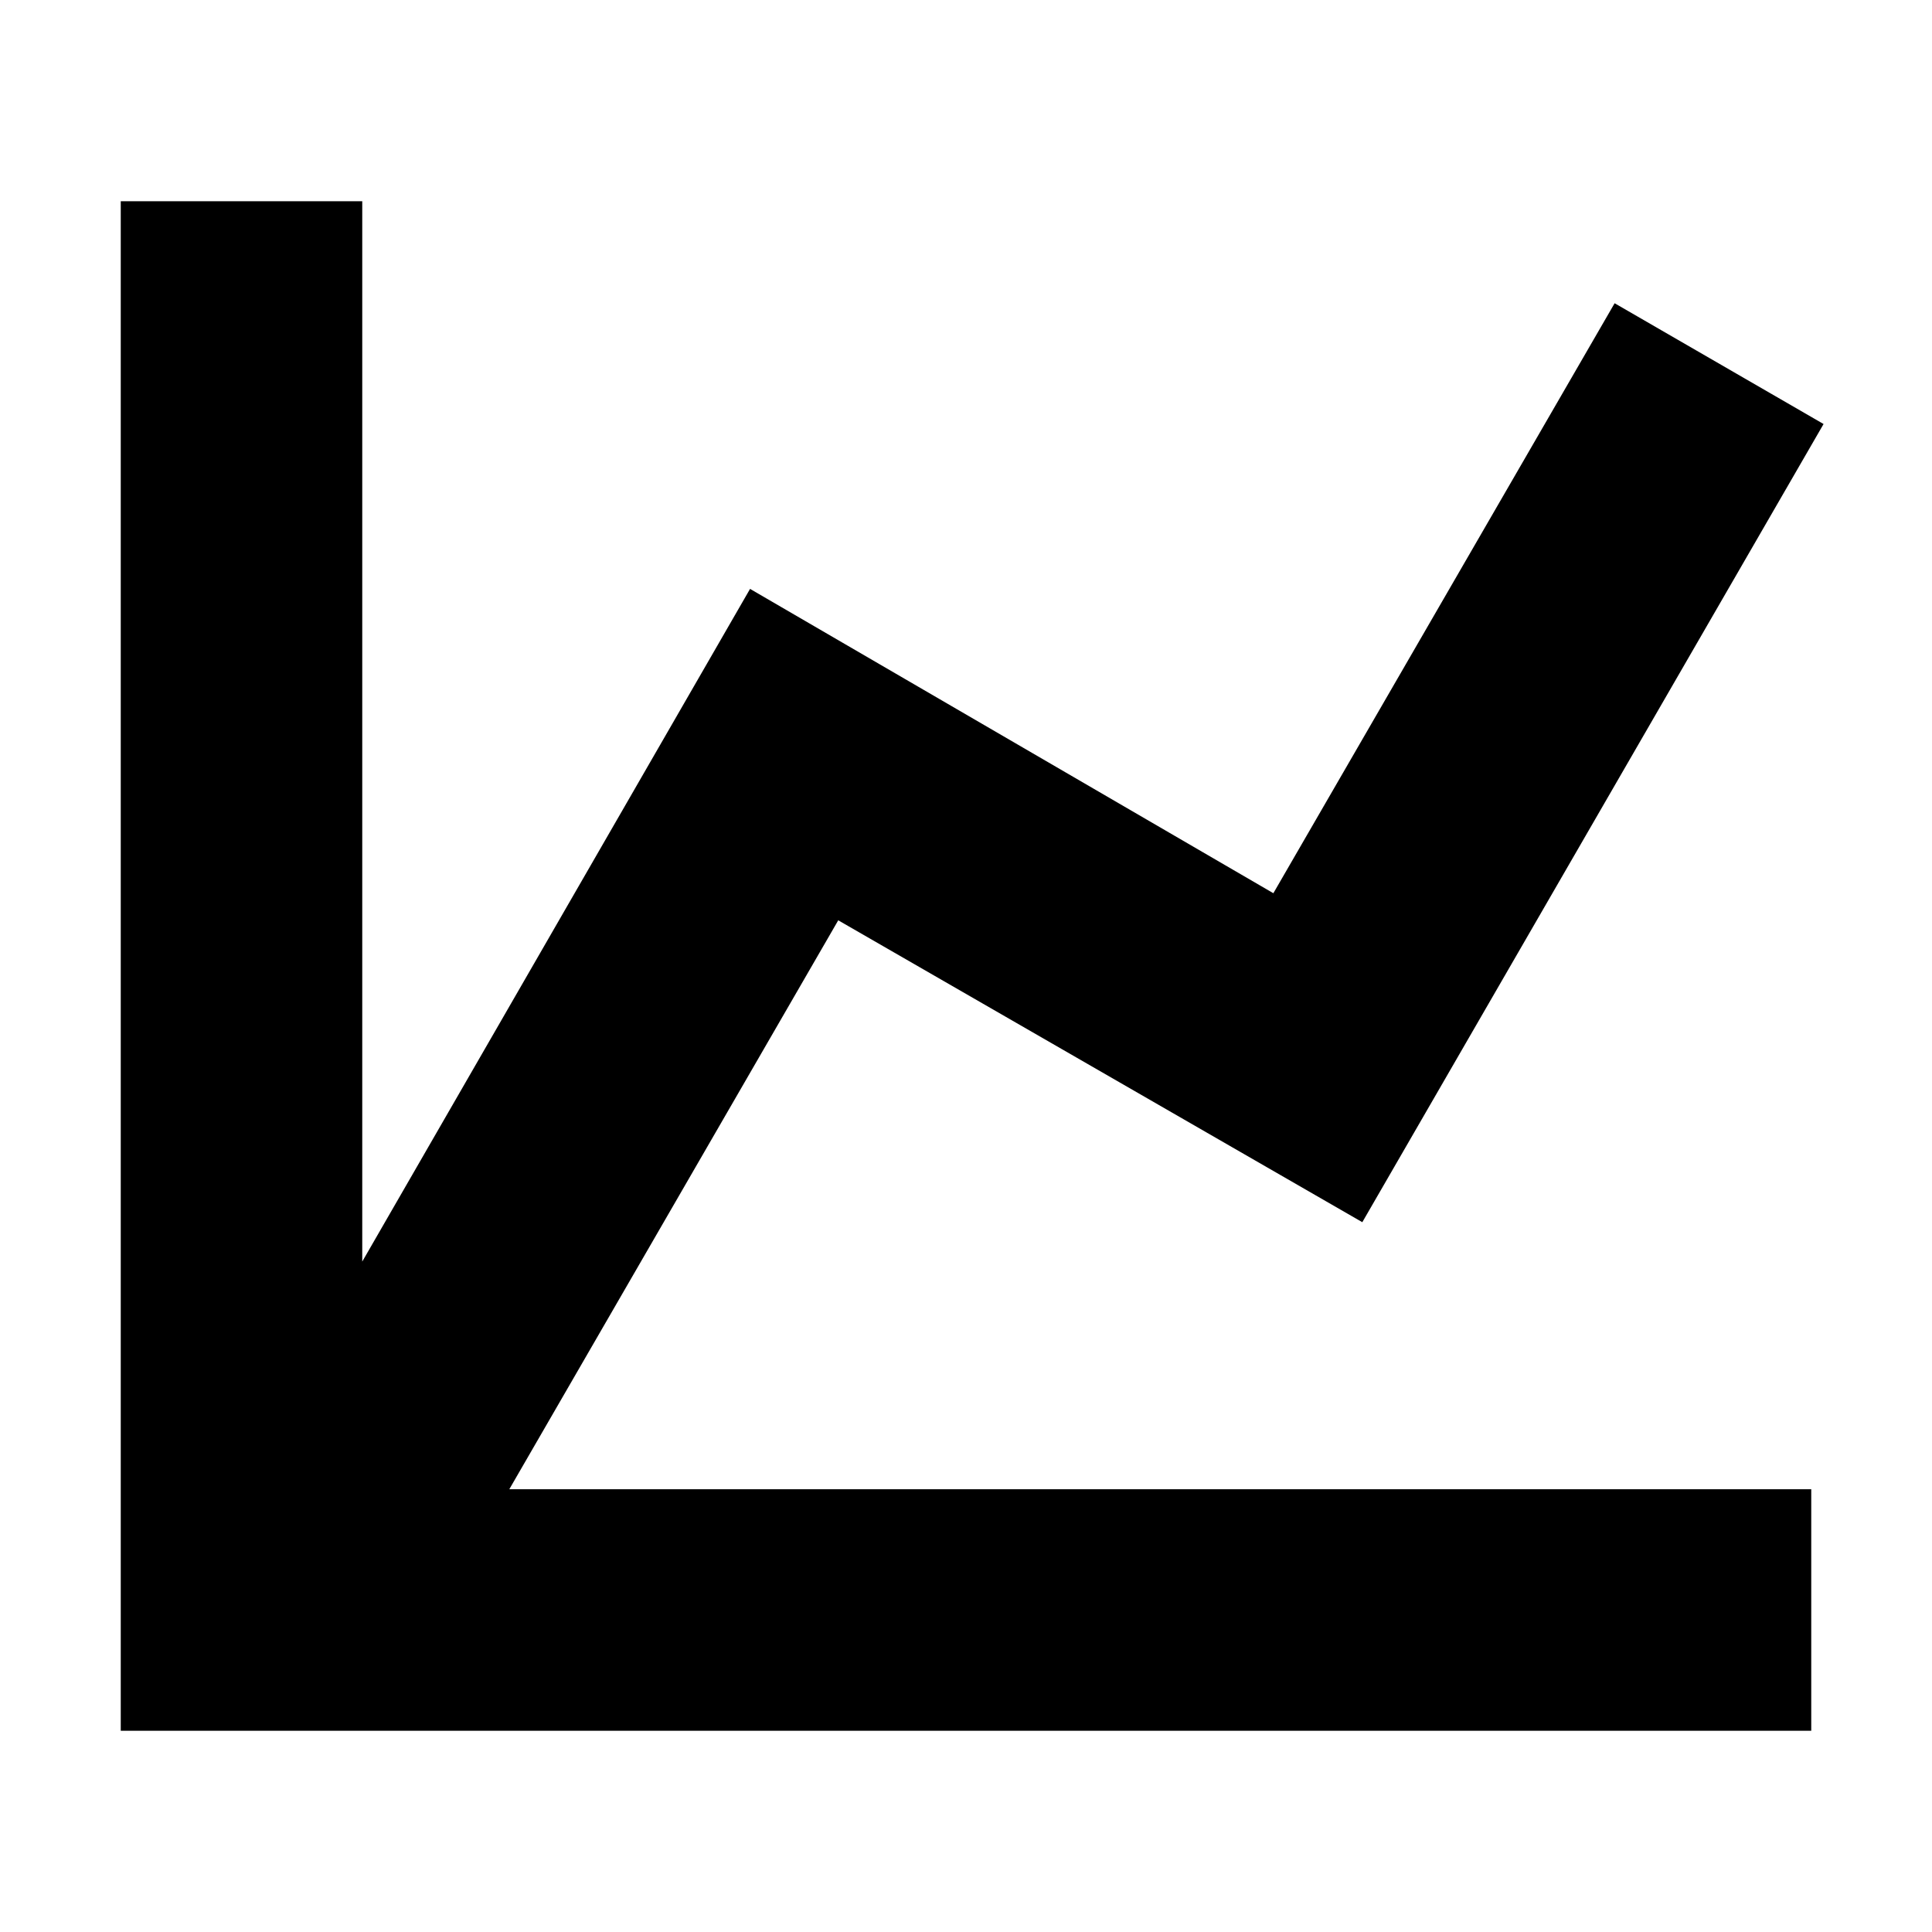
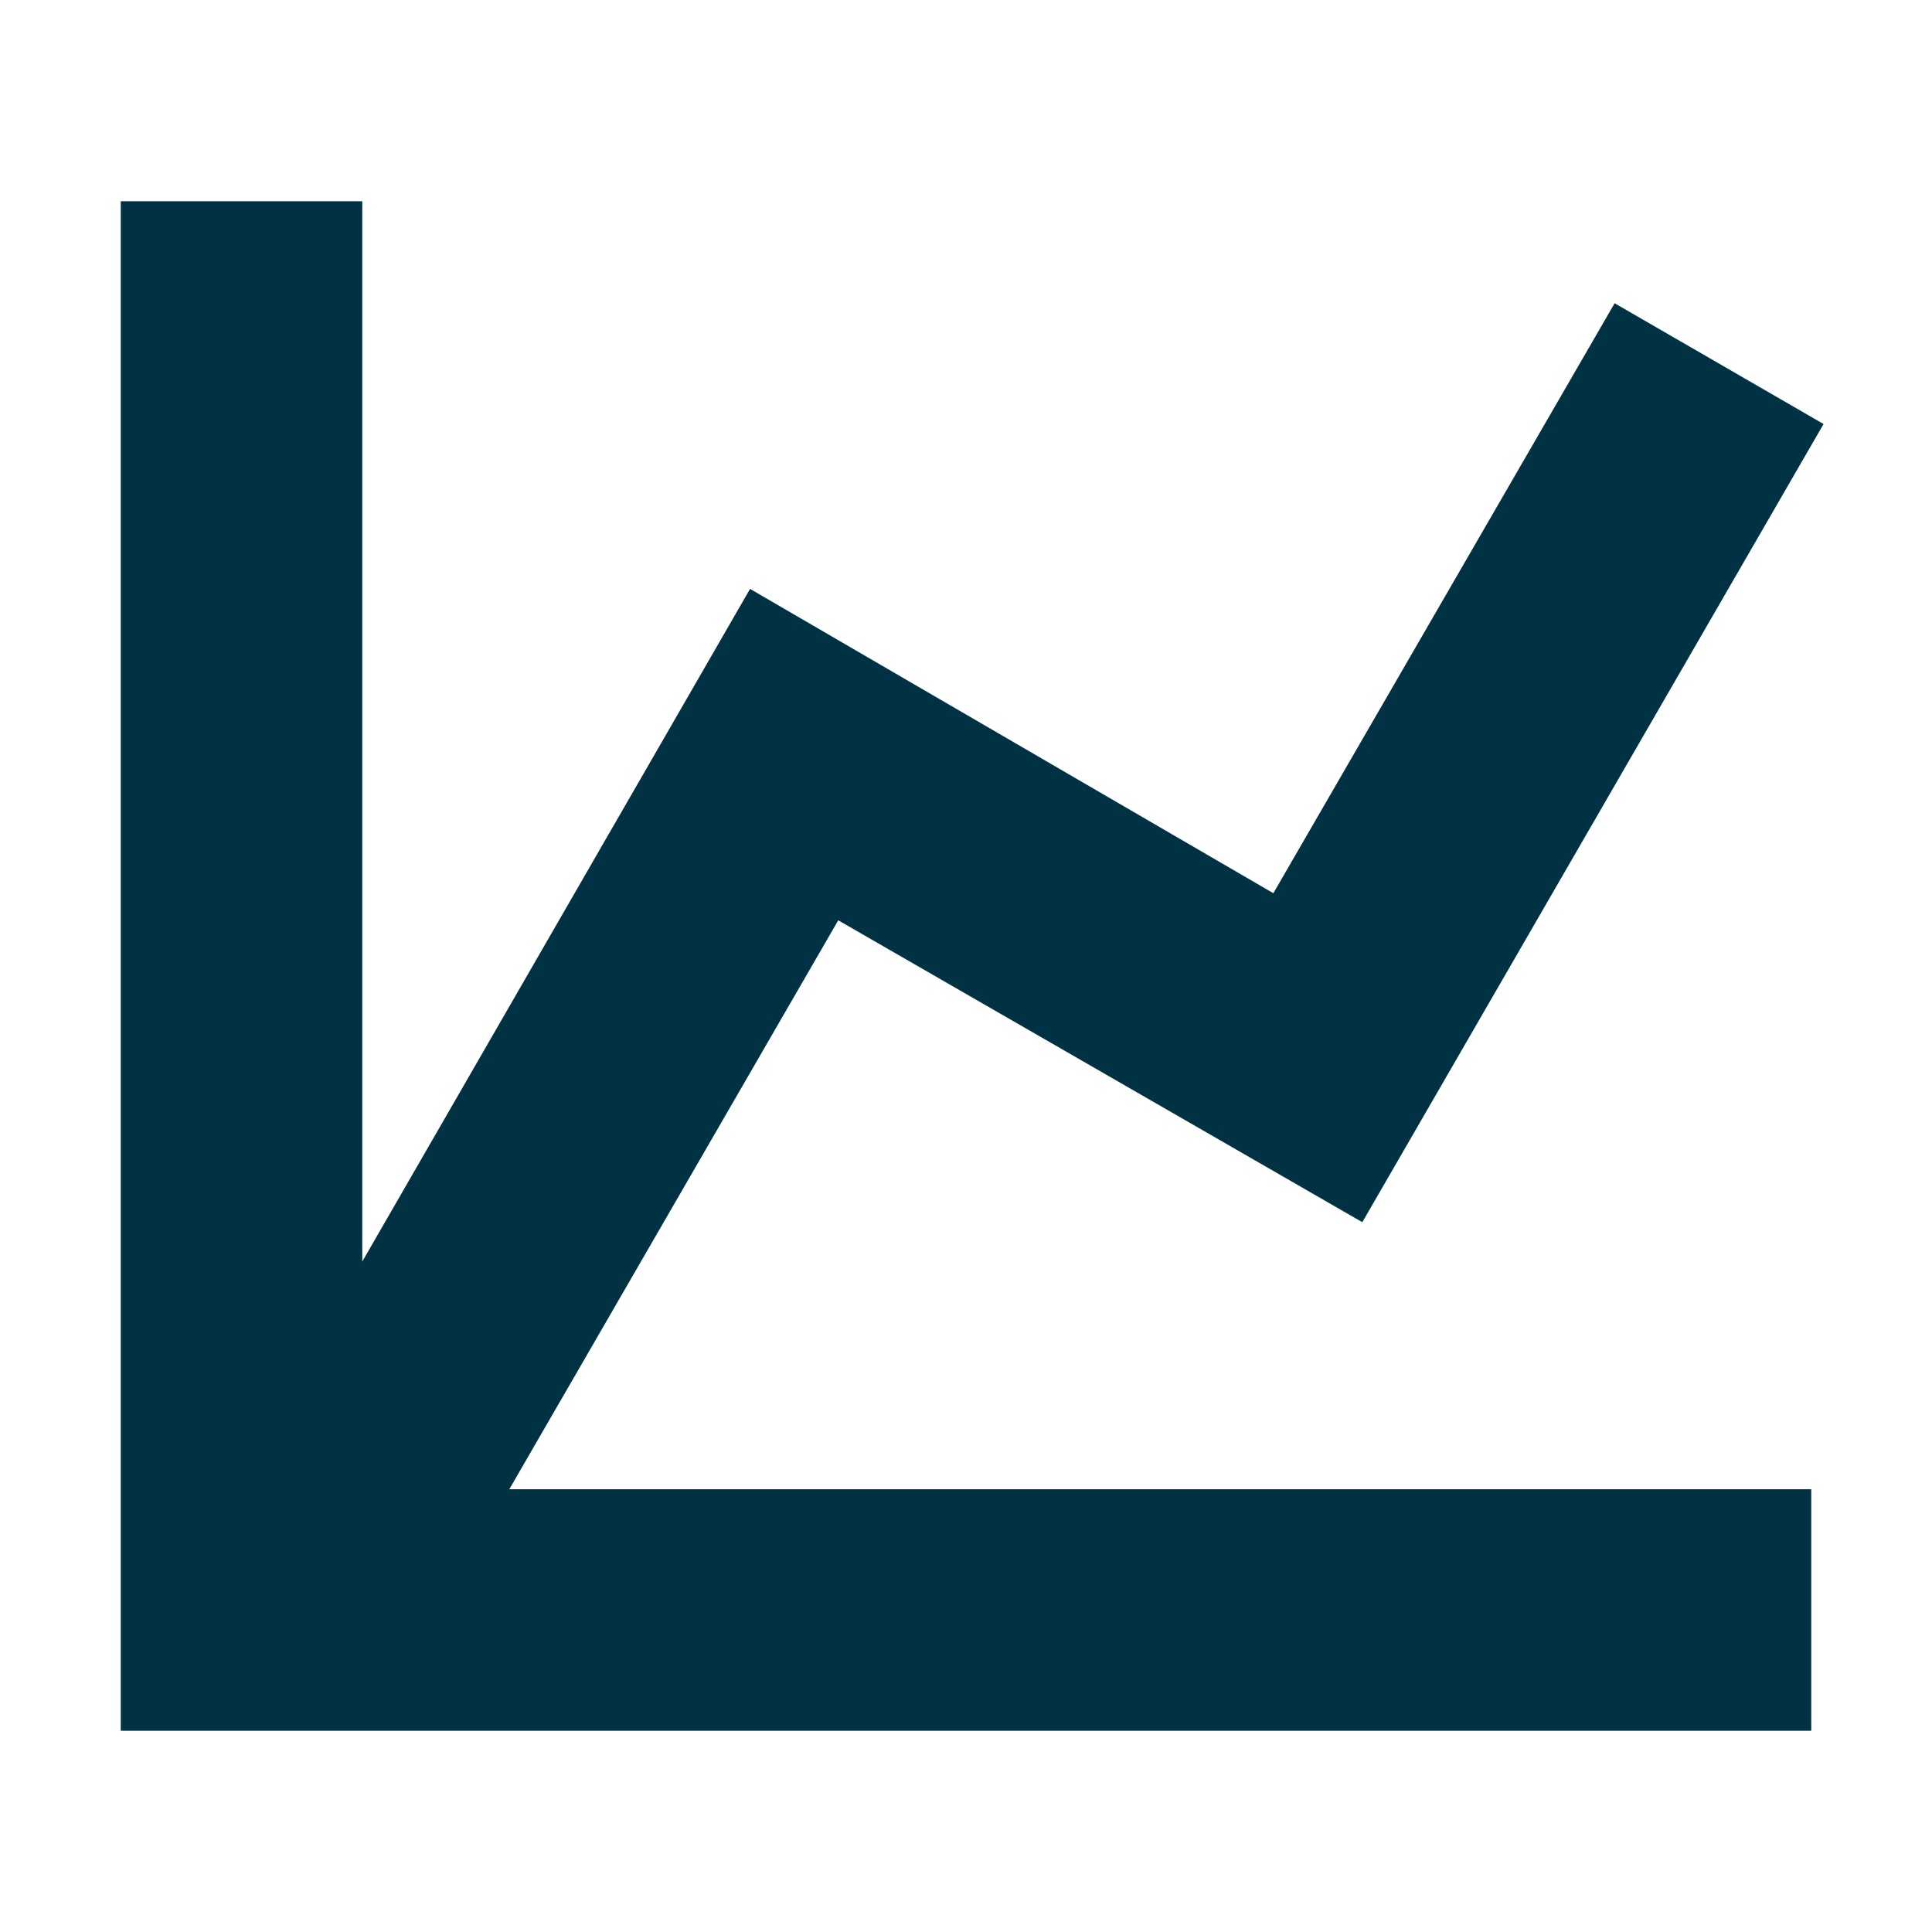
- <svg xmlns="http://www.w3.org/2000/svg" version="1.1" width="24" height="24" viewBox="0 0 24 24">
-   <path style="stroke:rgb(0,0,0)" d="M16,11.78L20.24,4.45L21.97,5.45L16.74,14.5L10.23,10.75L5.46,19H22V21H2V3H4V17.54L9.5,8L16,11.78Z" />
+ <svg xmlns="http://www.w3.org/2000/svg" width="24" height="24" viewBox="0 0 24 24" fill="none">
+   <path d="M16 11.78L20.24 4.45L21.97 5.45L16.74 14.5L10.23 10.75L5.46 19H22V21H2V3H4V17.54L9.5 8L16 11.78Z" fill="#013243" stroke="#013243" />
</svg>
